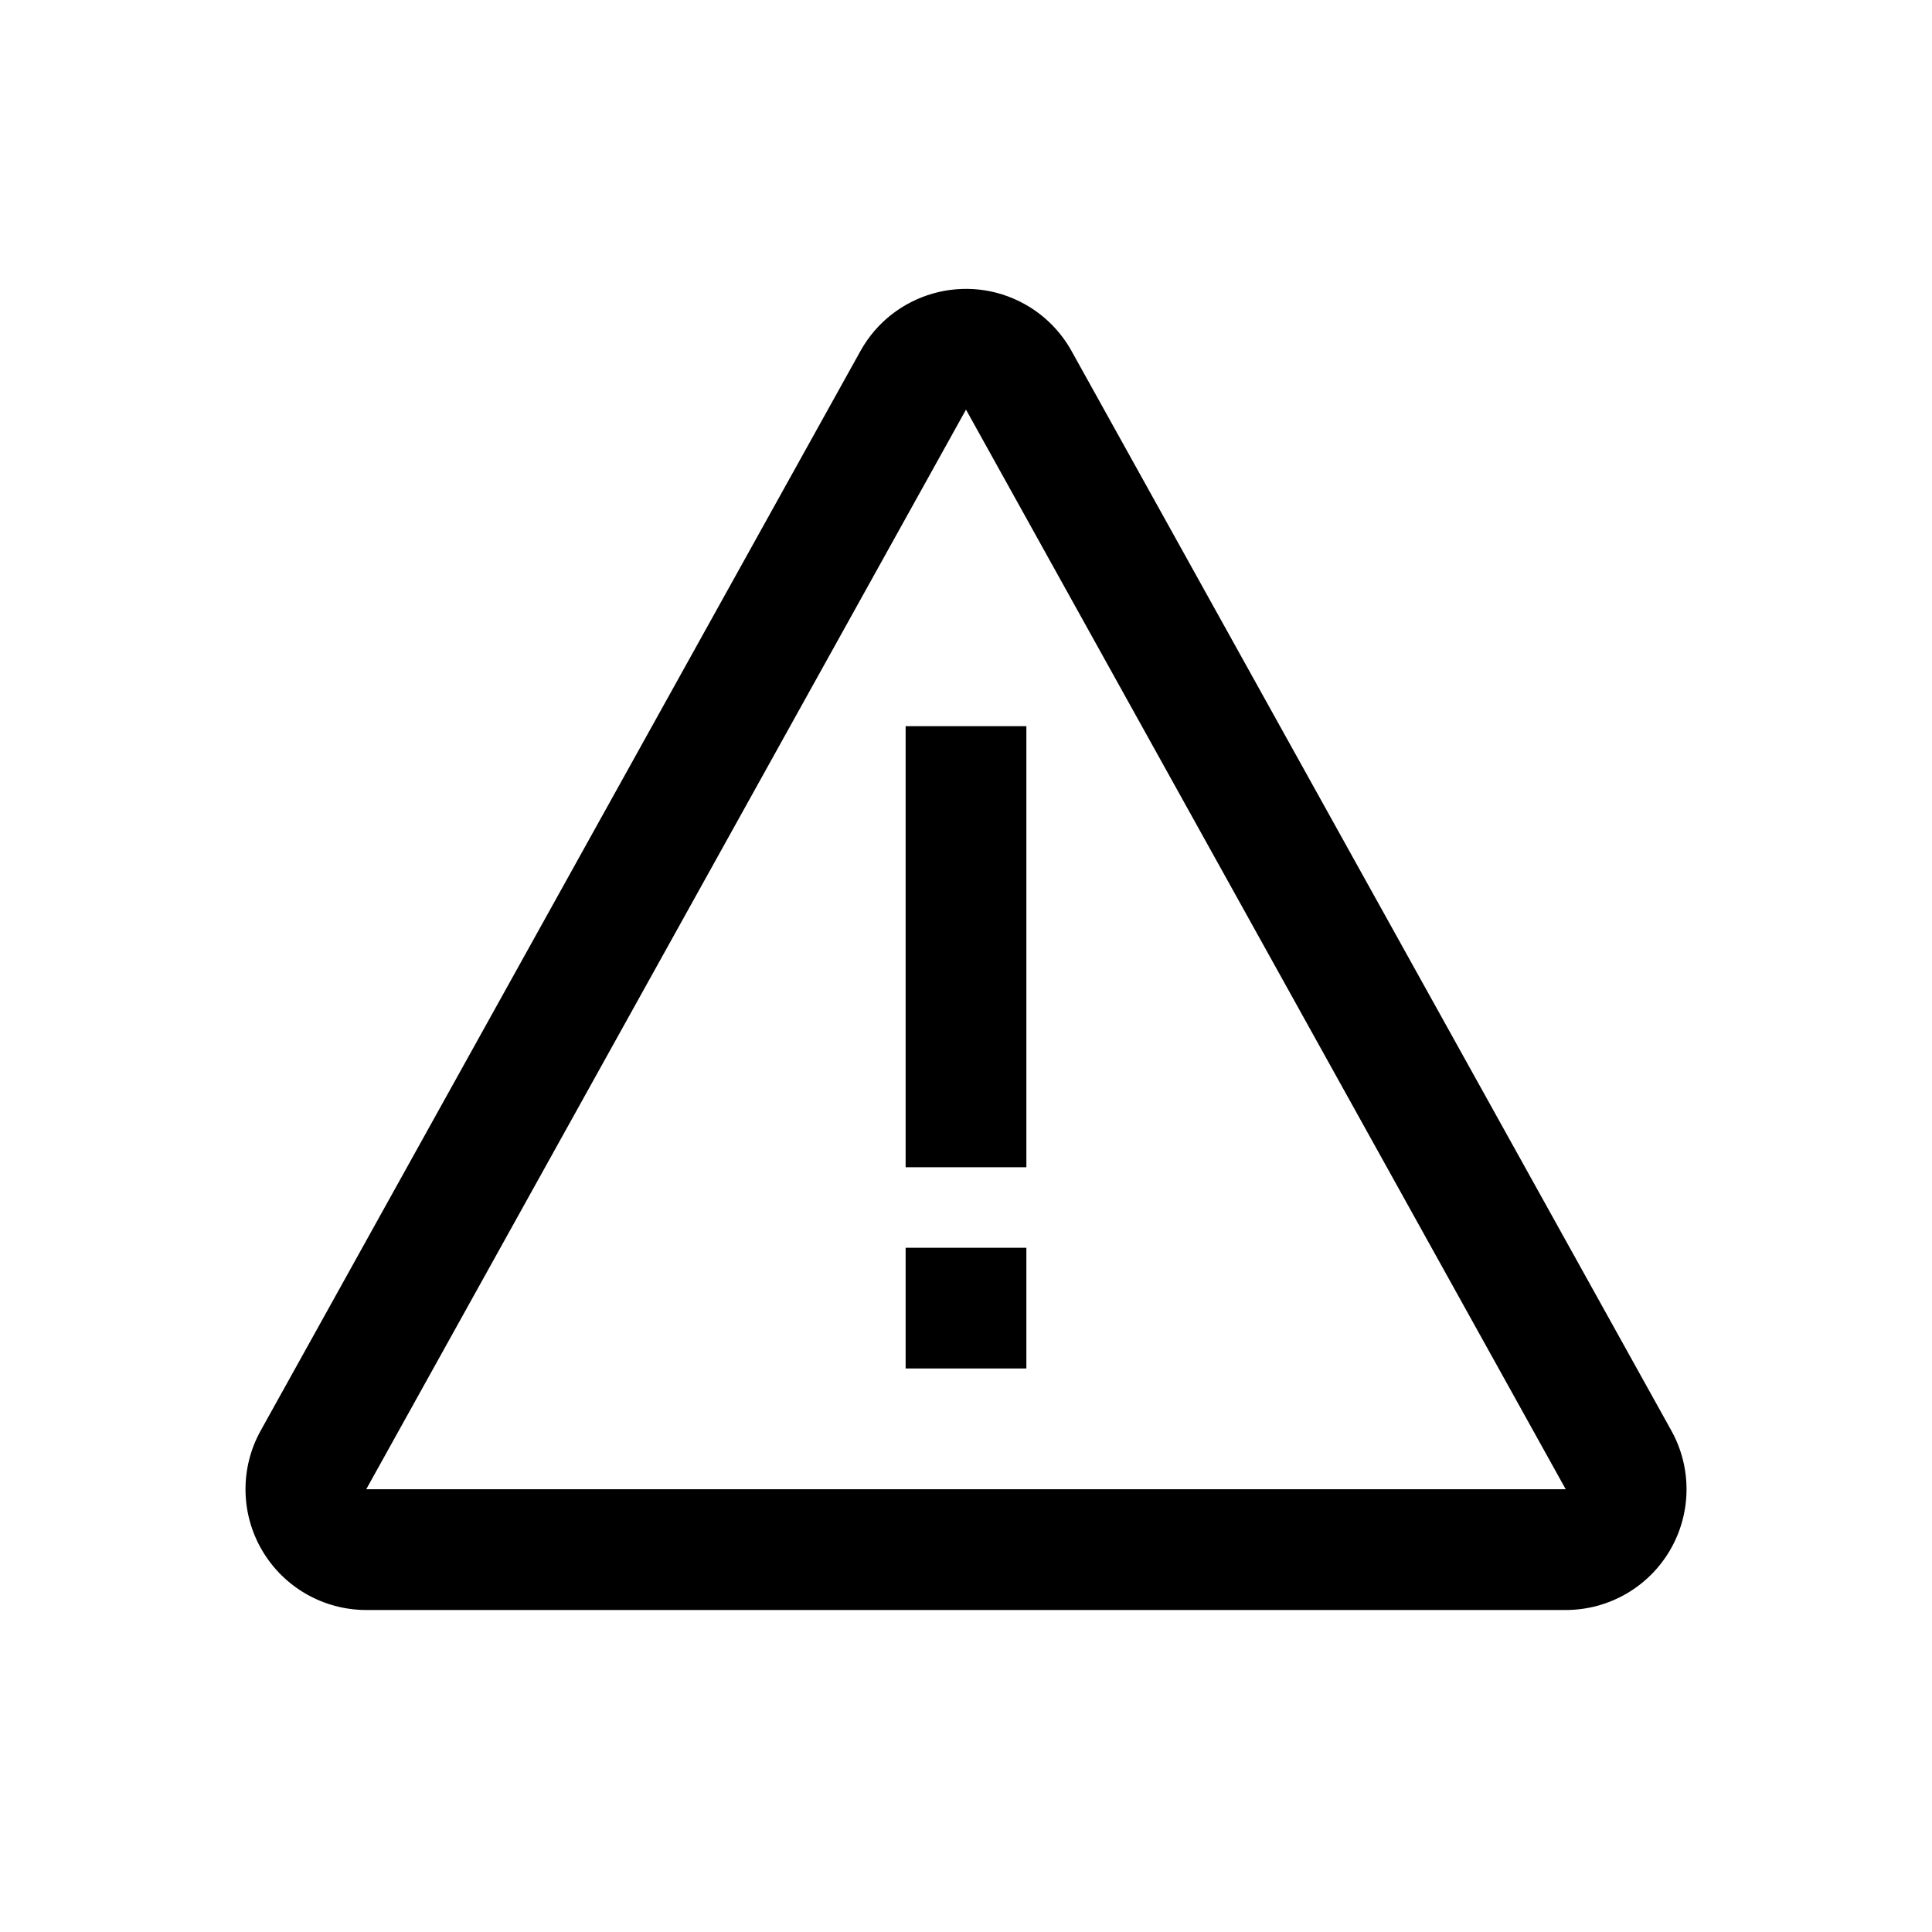
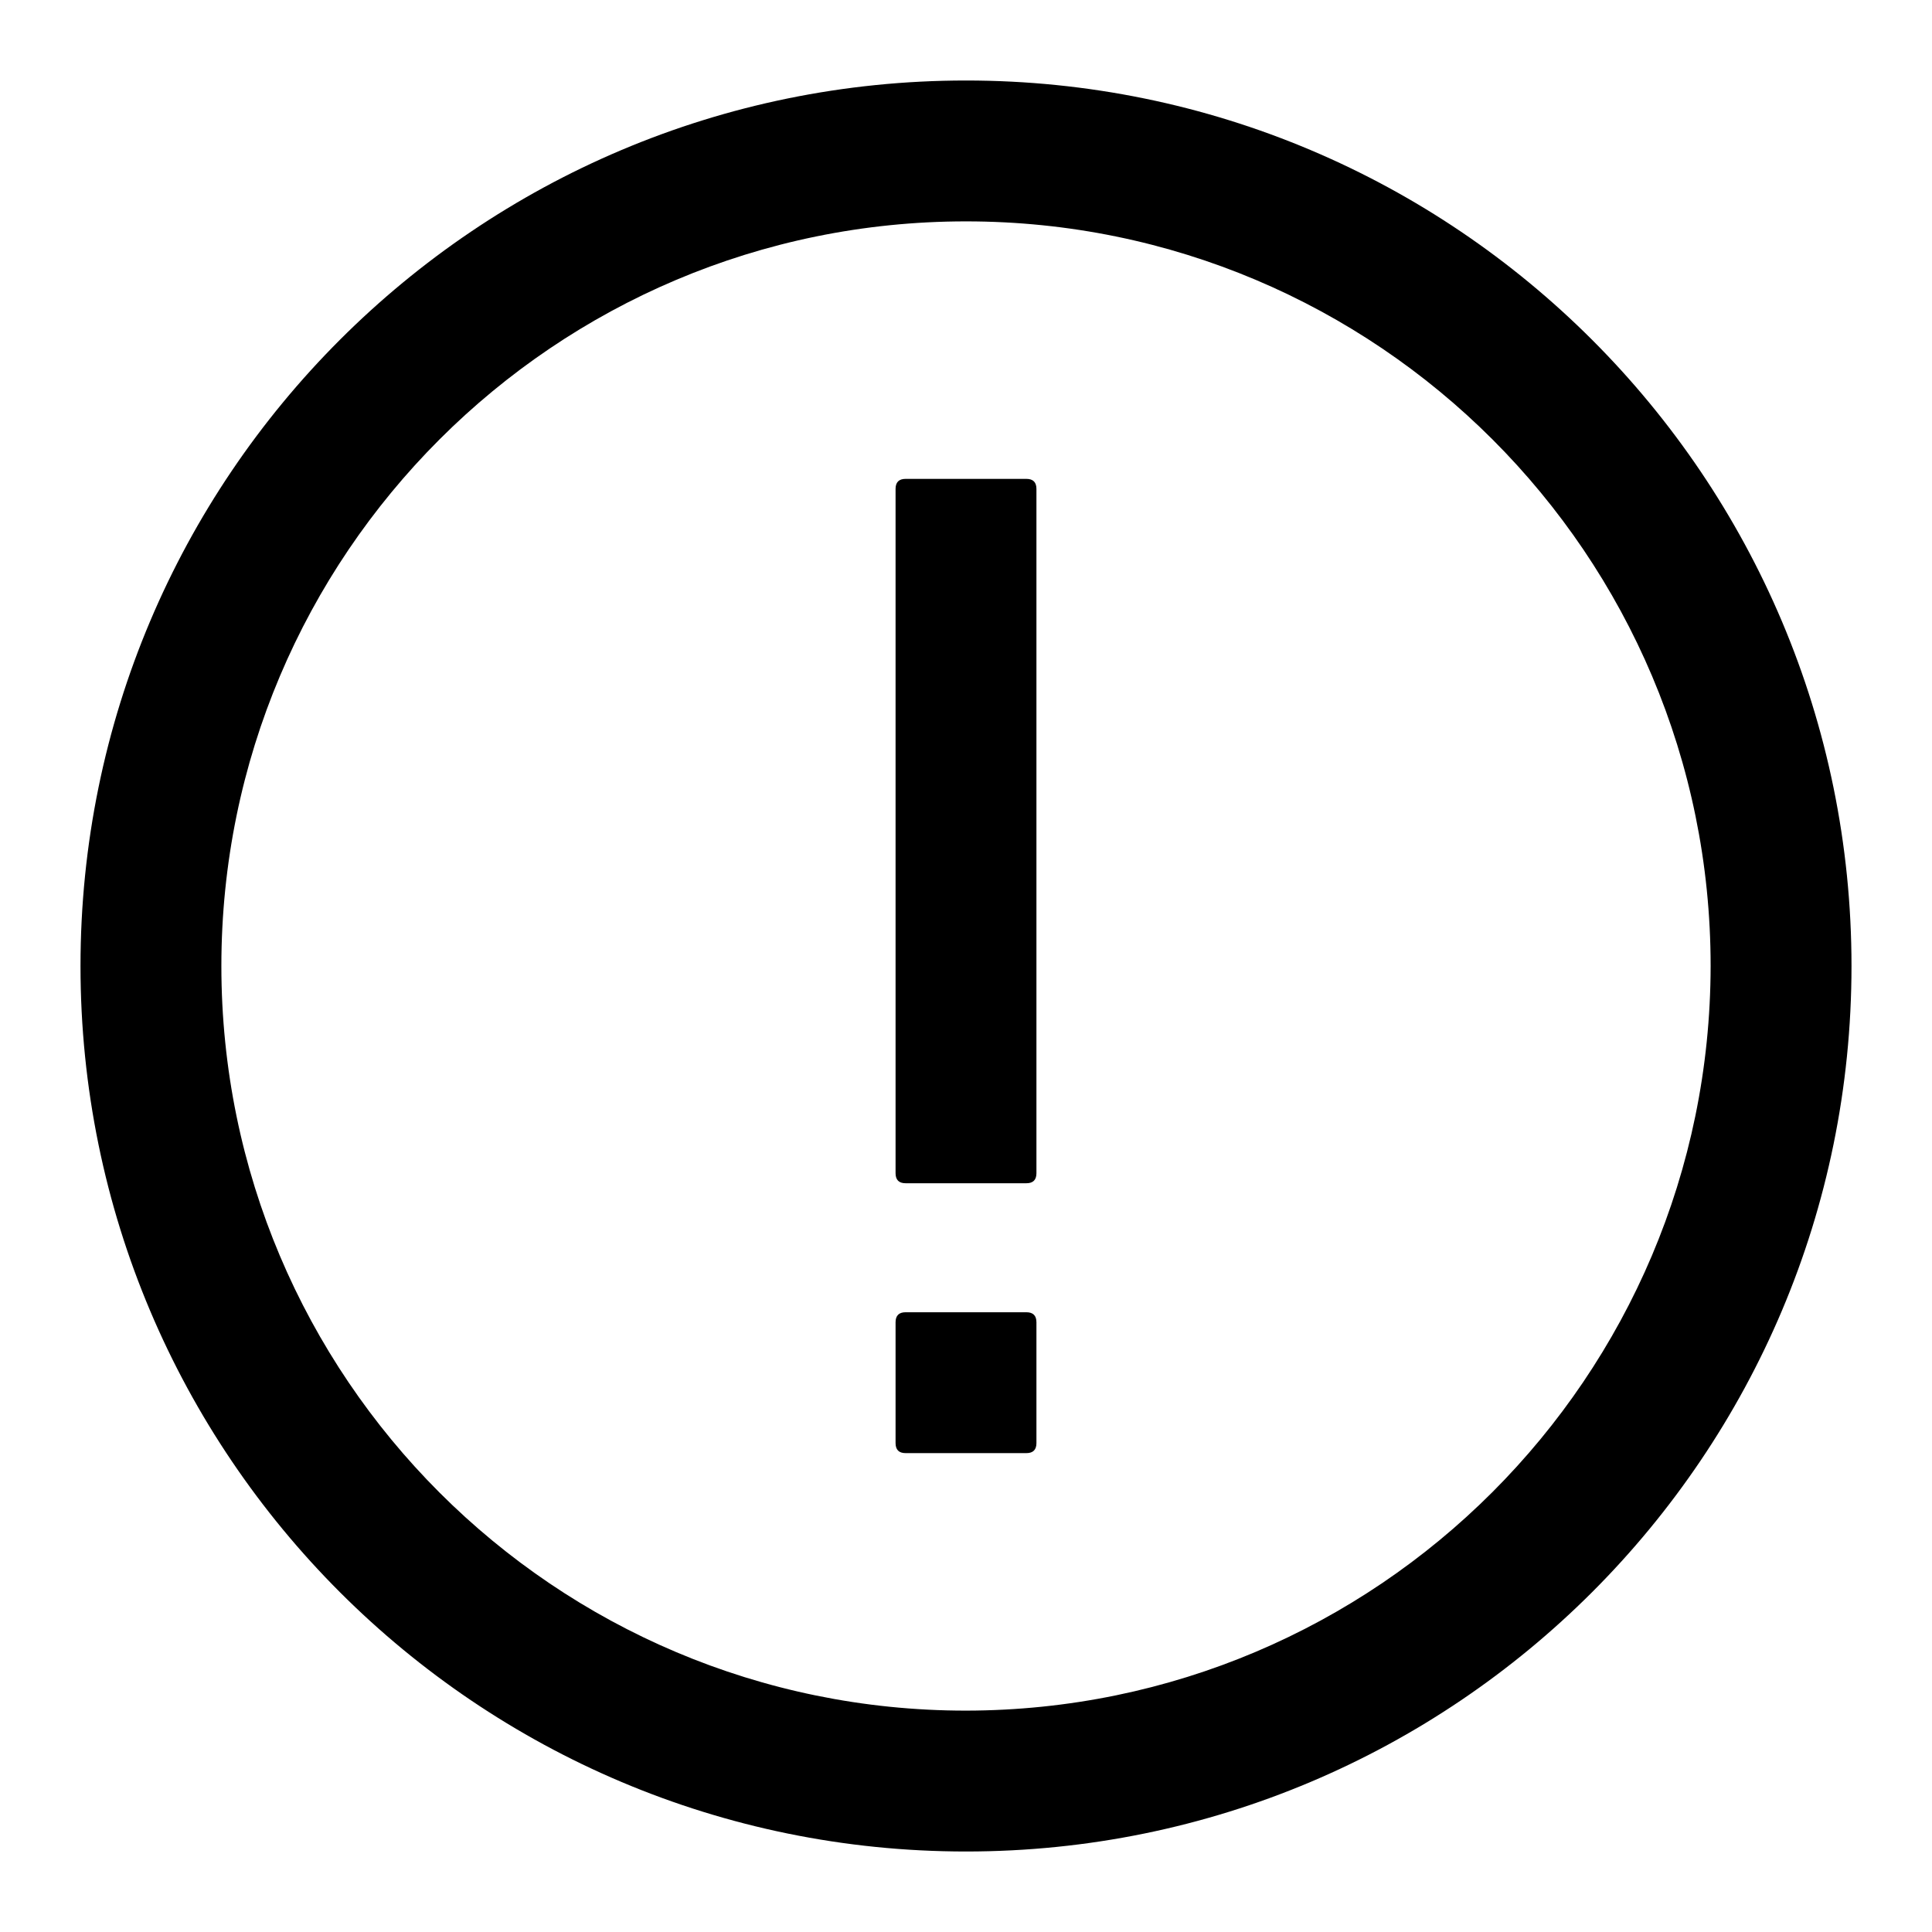
- <svg xmlns="http://www.w3.org/2000/svg" t="1647760513801" class="icon" viewBox="0 0 1024 1024" version="1.1" p-id="7493" width="128" height="128">
+ <svg xmlns="http://www.w3.org/2000/svg" t="1647842494753" class="icon" viewBox="0 0 1024 1024" version="1.1" p-id="3796" width="128" height="128">
  <defs>
    <style type="text/css" />
  </defs>
-   <path d="M543.083 161.173a64 64 0 0 1 24.853 24.853l317.909 572.224A64 64 0 0 1 829.867 853.333H194.133a64 64 0 0 1-55.957-95.083L456.064 186.027a64 64 0 0 1 87.019-24.853zM512 217.109L194.112 789.333H829.867L512 217.109zM544 661.333v64h-64v-64h64z m0-276.437V618.667h-64V384.896h64z" p-id="7494" />
+   <path d="M512 42.667a469.333 469.333 0 1 0 469.333 469.333A469.333 469.333 0 0 0 512 42.667z m0 864a394.667 394.667 0 1 1 394.667-394.667 395.147 395.147 0 0 1-394.667 394.667z" p-id="3797" />
+   <path d="M474.667 695.52m5.333 0l64 0q5.333 0 5.333 5.333l0 64q0 5.333-5.333 5.333l-64 0q-5.333 0-5.333-5.333l0-64q0-5.333 5.333-5.333Z" p-id="3798" />
+   <path d="M474.667 253.813m5.333 0l64 0q5.333 0 5.333 5.333l0 362.667q0 5.333-5.333 5.333l-64 0q-5.333 0-5.333-5.333l0-362.667q0-5.333 5.333-5.333Z" p-id="3799" />
</svg>
